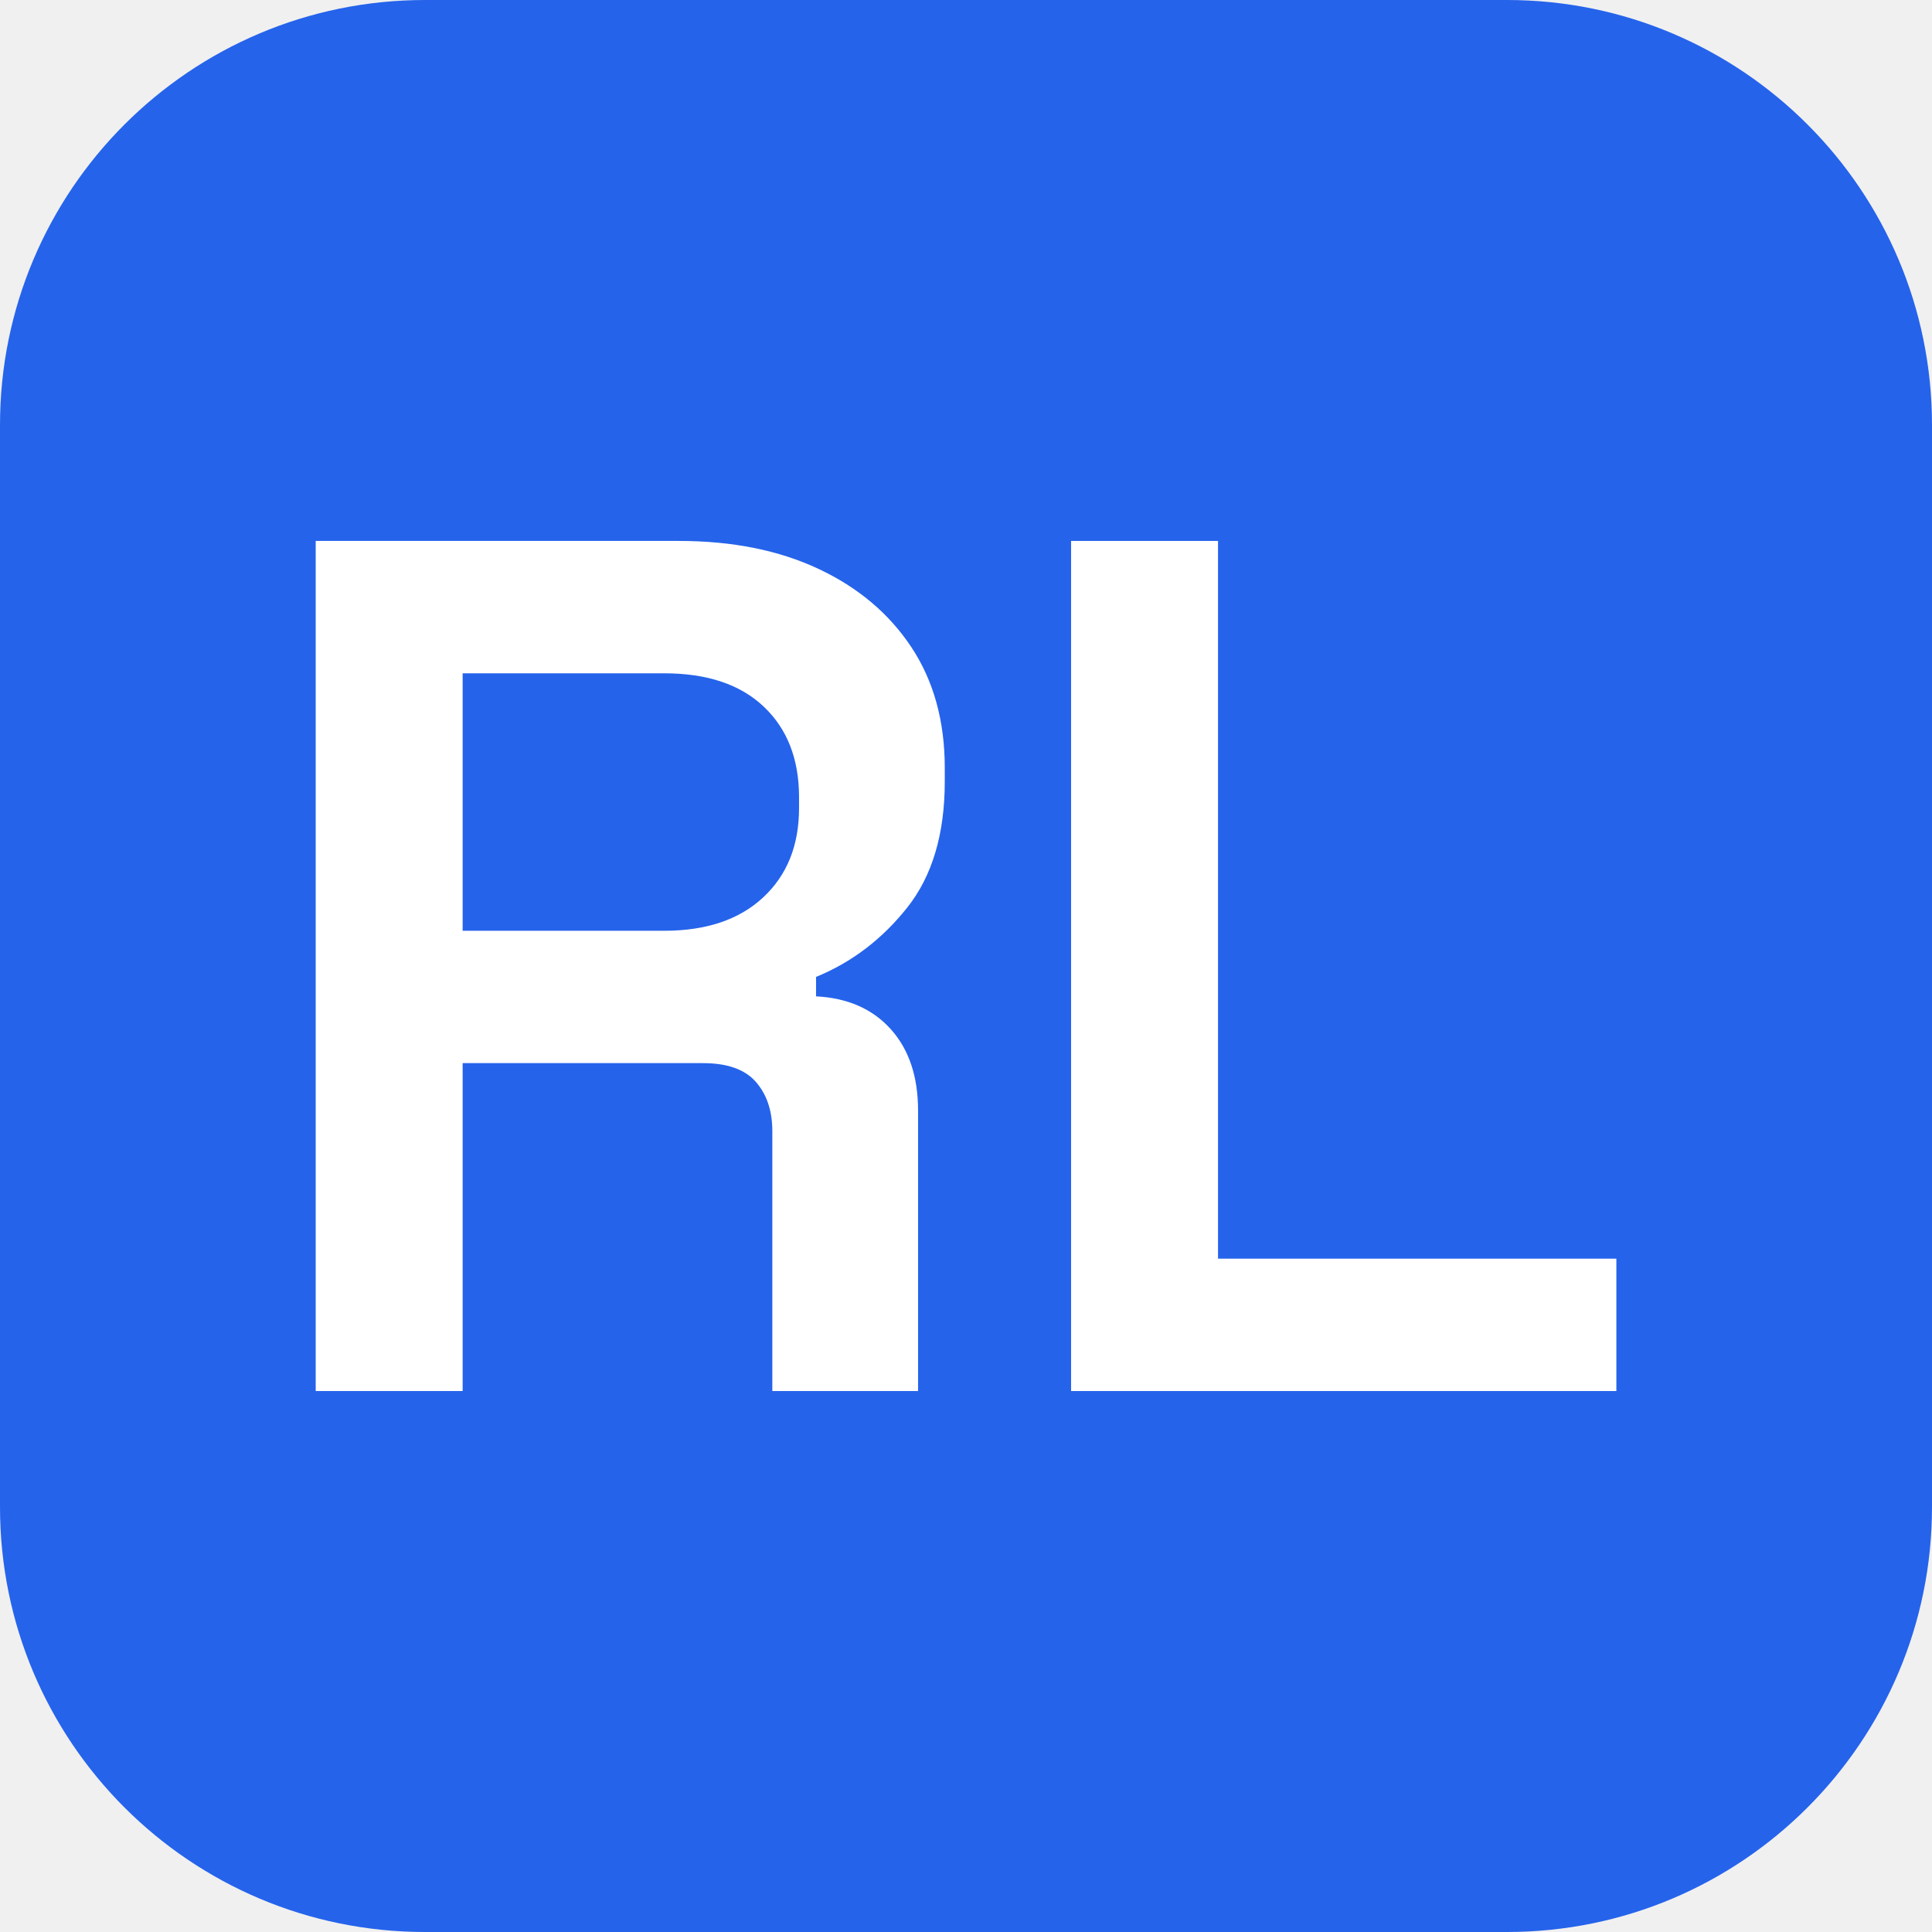
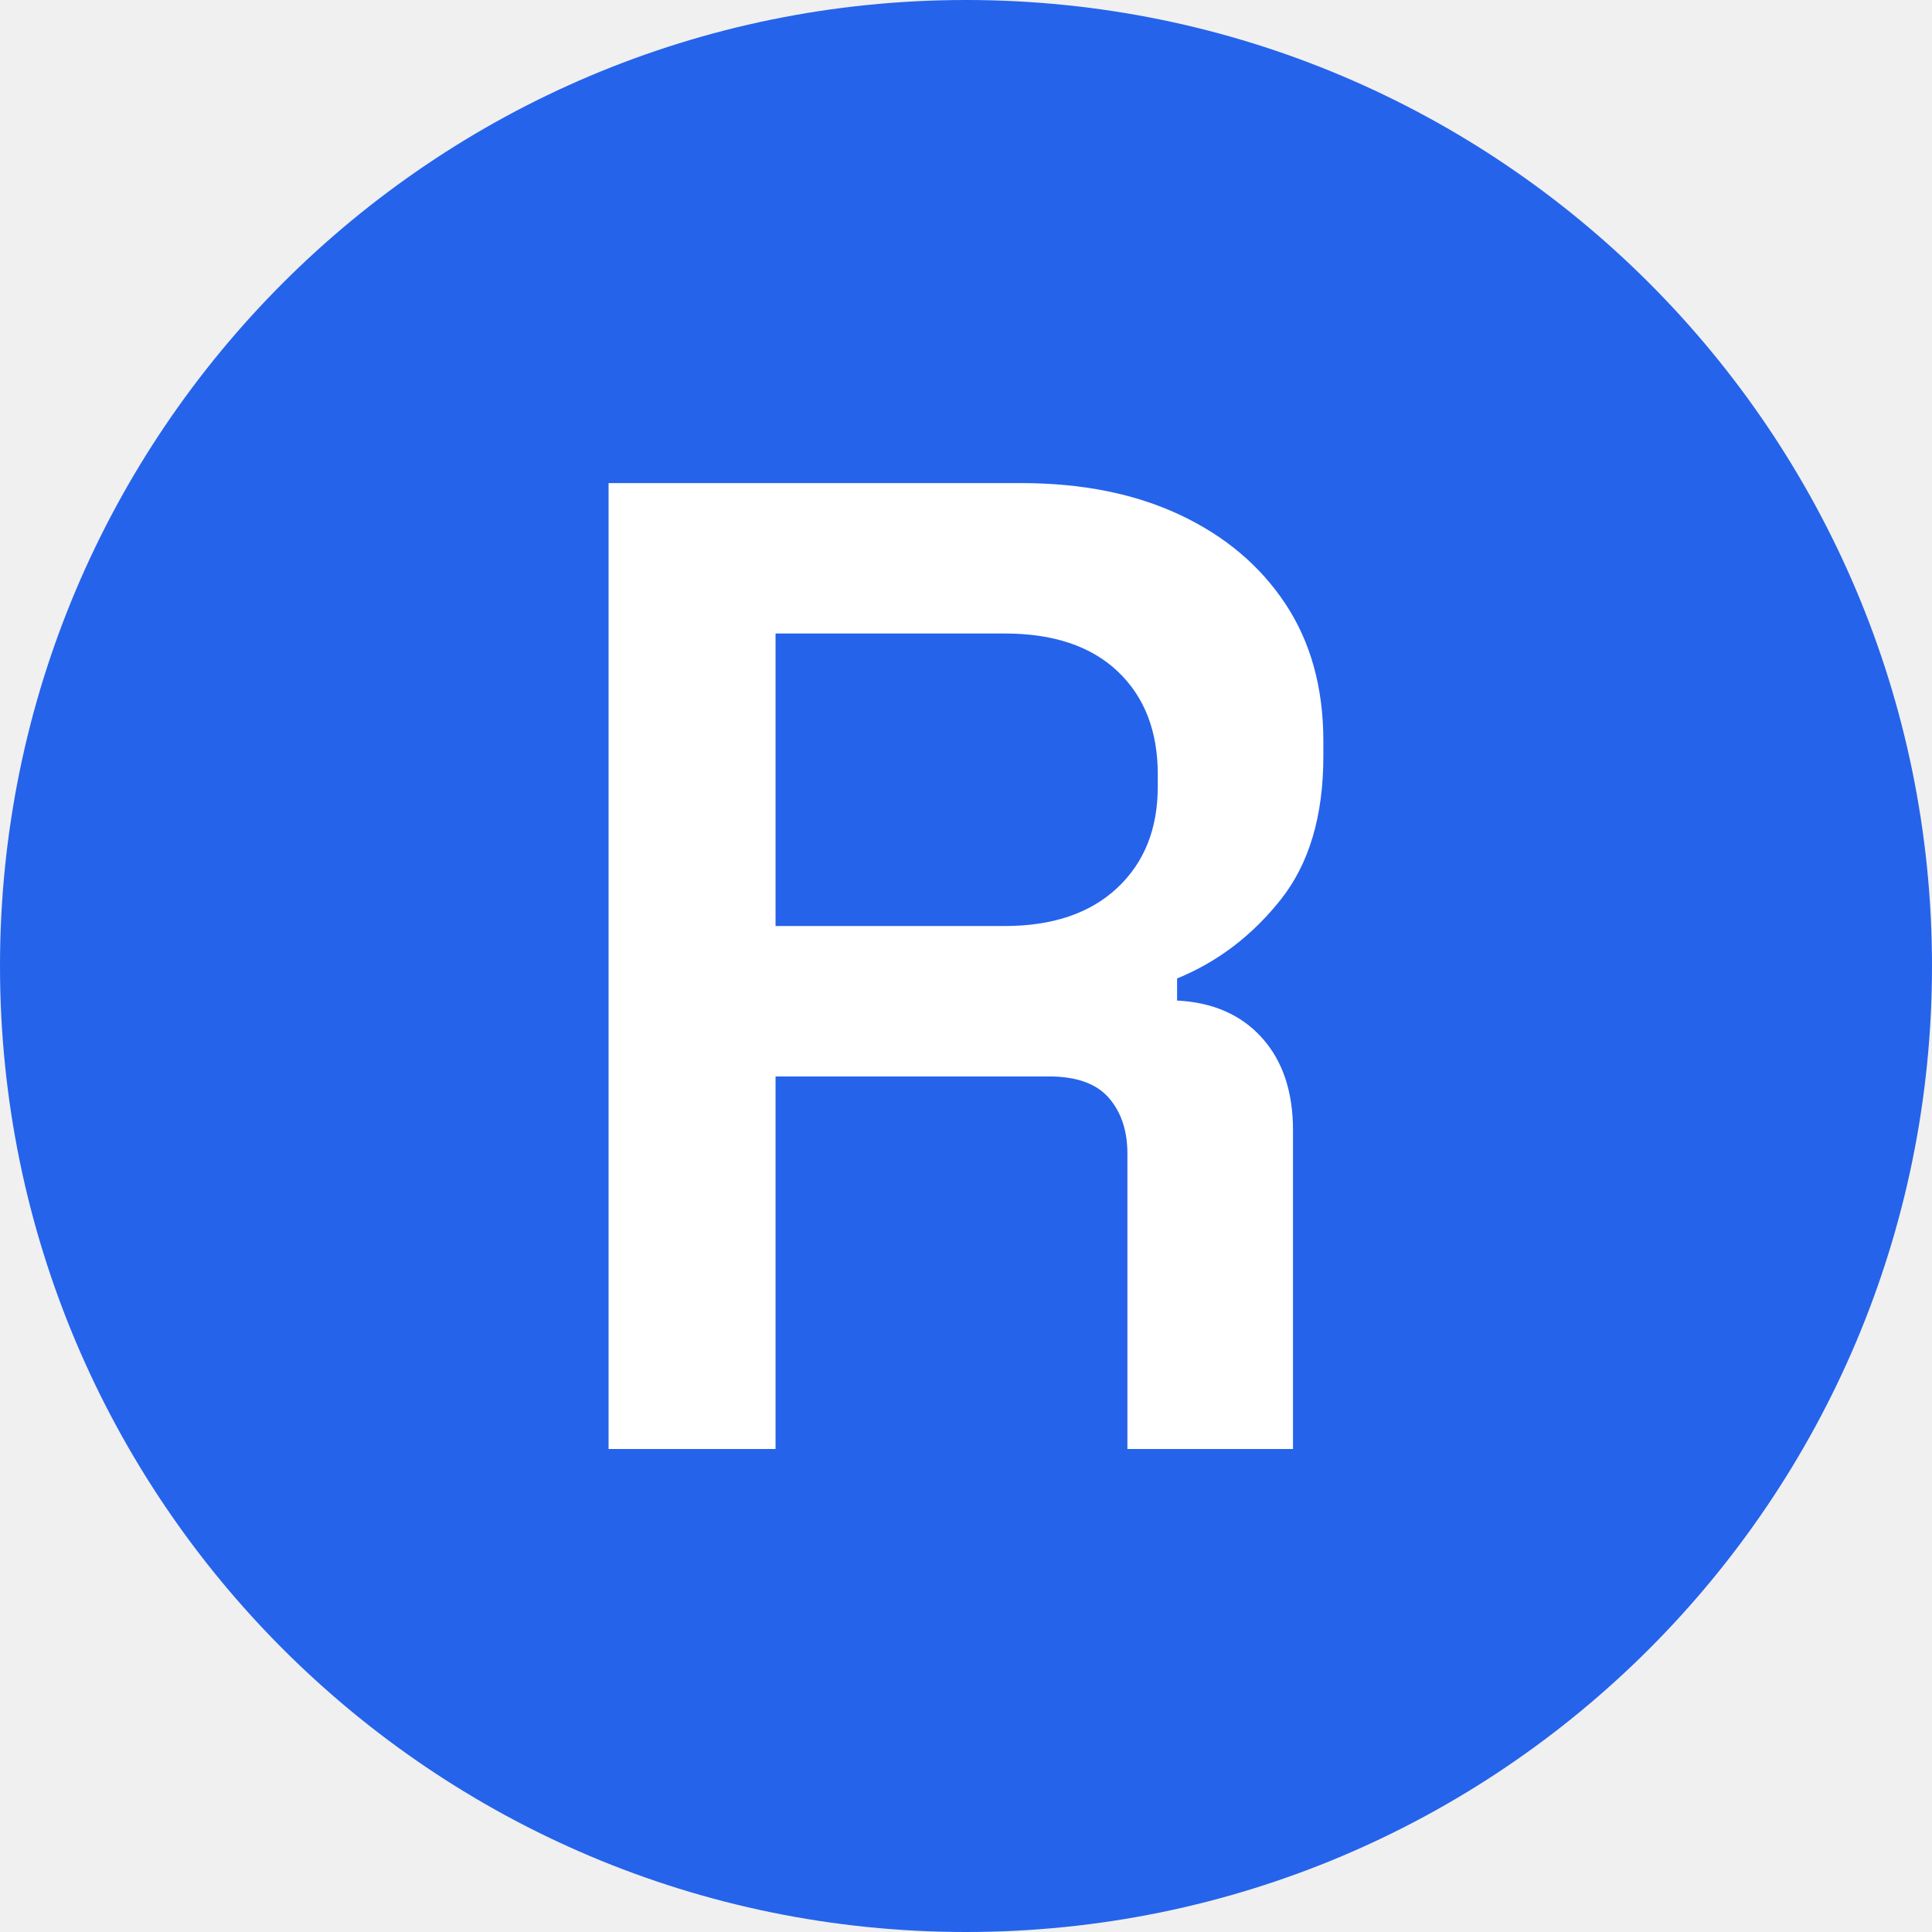
<svg xmlns="http://www.w3.org/2000/svg" viewBox="0 0 64 64">
-   <rect width="64" height="64" rx="14.08" fill="#2563eb" />
-   <g fill="#ffffff" transform="translate(7.682 46.080) scale(0.04023 -0.04023)">
-     <path d="M69 0V700H368Q434 700 483.0 677.0Q532 654 559.5 612.5Q587 571 587 513V502Q587 437 556.0 398.0Q525 359 481 341V325Q520 323 542.5 298.0Q565 273 565 231V0H445V214Q445 239 431.5 254.5Q418 270 388 270H190V0ZM190 379H356Q408 379 437.5 406.5Q467 434 467 480V489Q467 536 438.0 563.5Q409 591 356 591H190Z" />
-     <path d="M69 0V700H190V109H518V0Z" transform="translate(622.0 0)" />
-   </g>
+   <circle cx="32" cy="32" r="32" fill="#2563eb" />
+   <path fill="#ffffff" transform="translate(17.006 48.000) scale(0.04571 -0.04571)" d="M69 0V700H368Q434 700 483.0 677.0Q532 654 559.5 612.5Q587 571 587 513V502Q587 437 556.0 398.0Q525 359 481 341V325Q520 323 542.5 298.0Q565 273 565 231V0H445V214Q445 239 431.5 254.5Q418 270 388 270H190V0ZM190 379H356Q408 379 437.5 406.5Q467 434 467 480V489Q467 536 438.0 563.5Q409 591 356 591H190Z" />
</svg>
